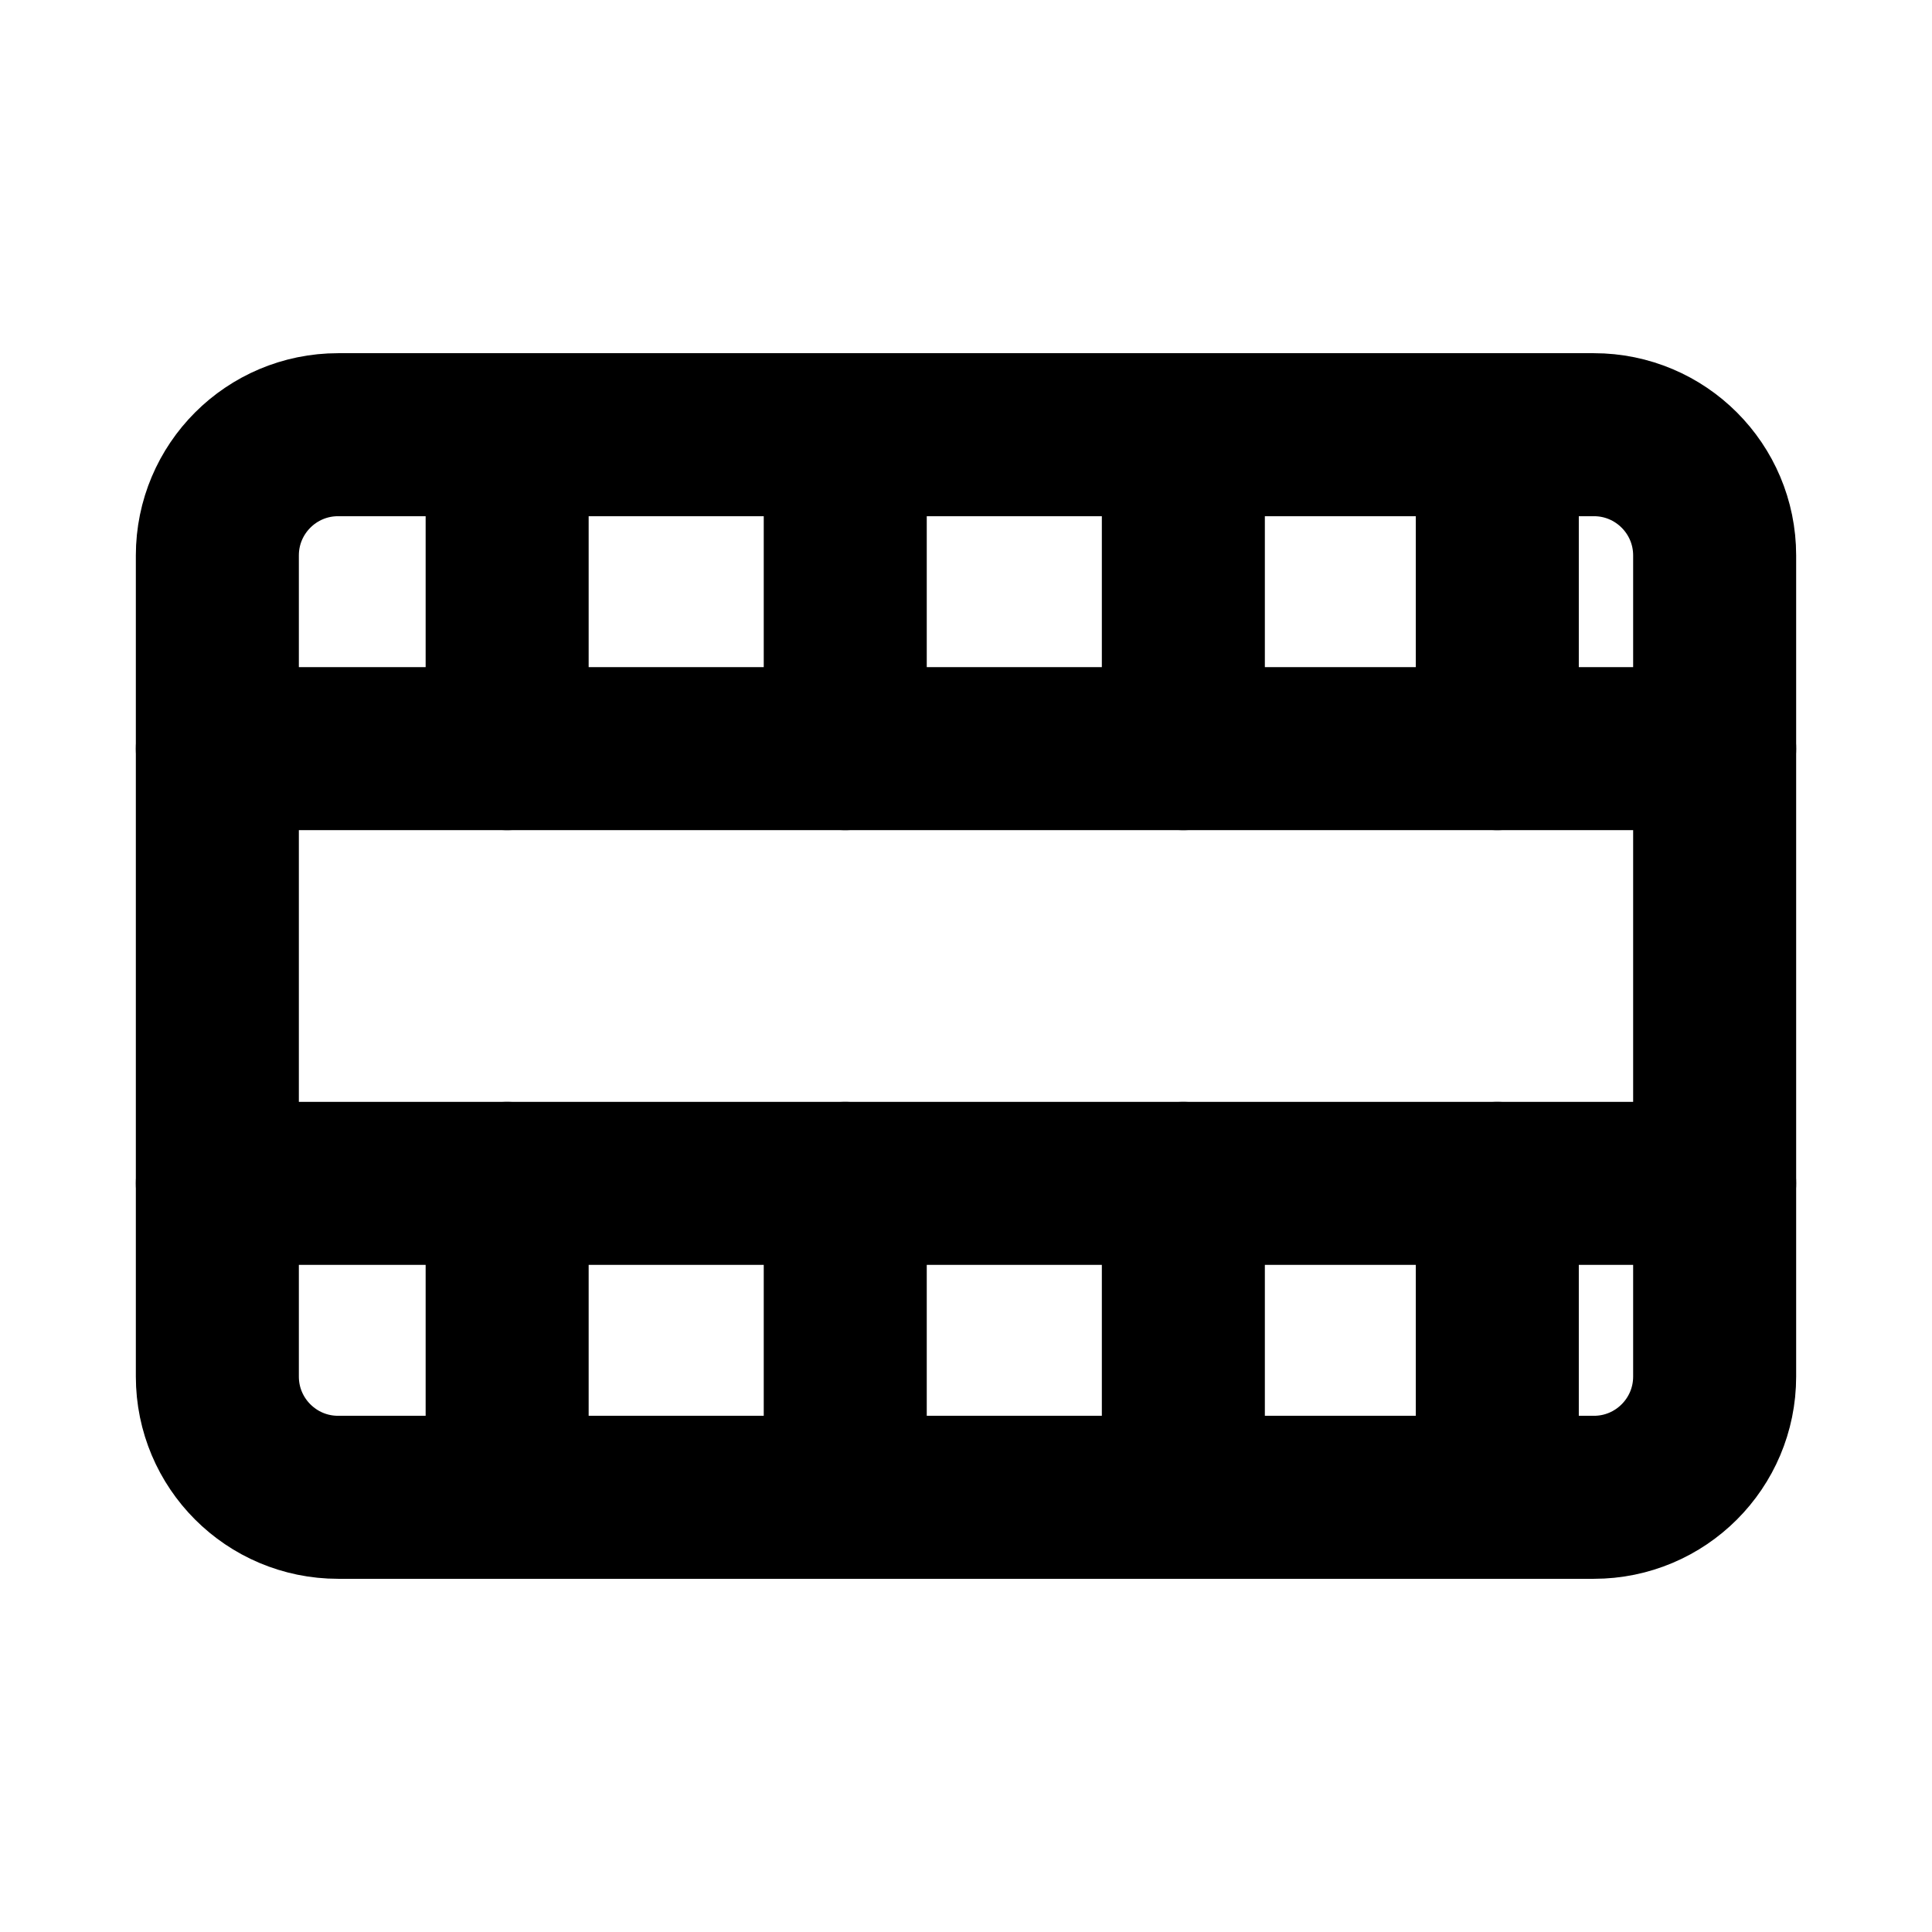
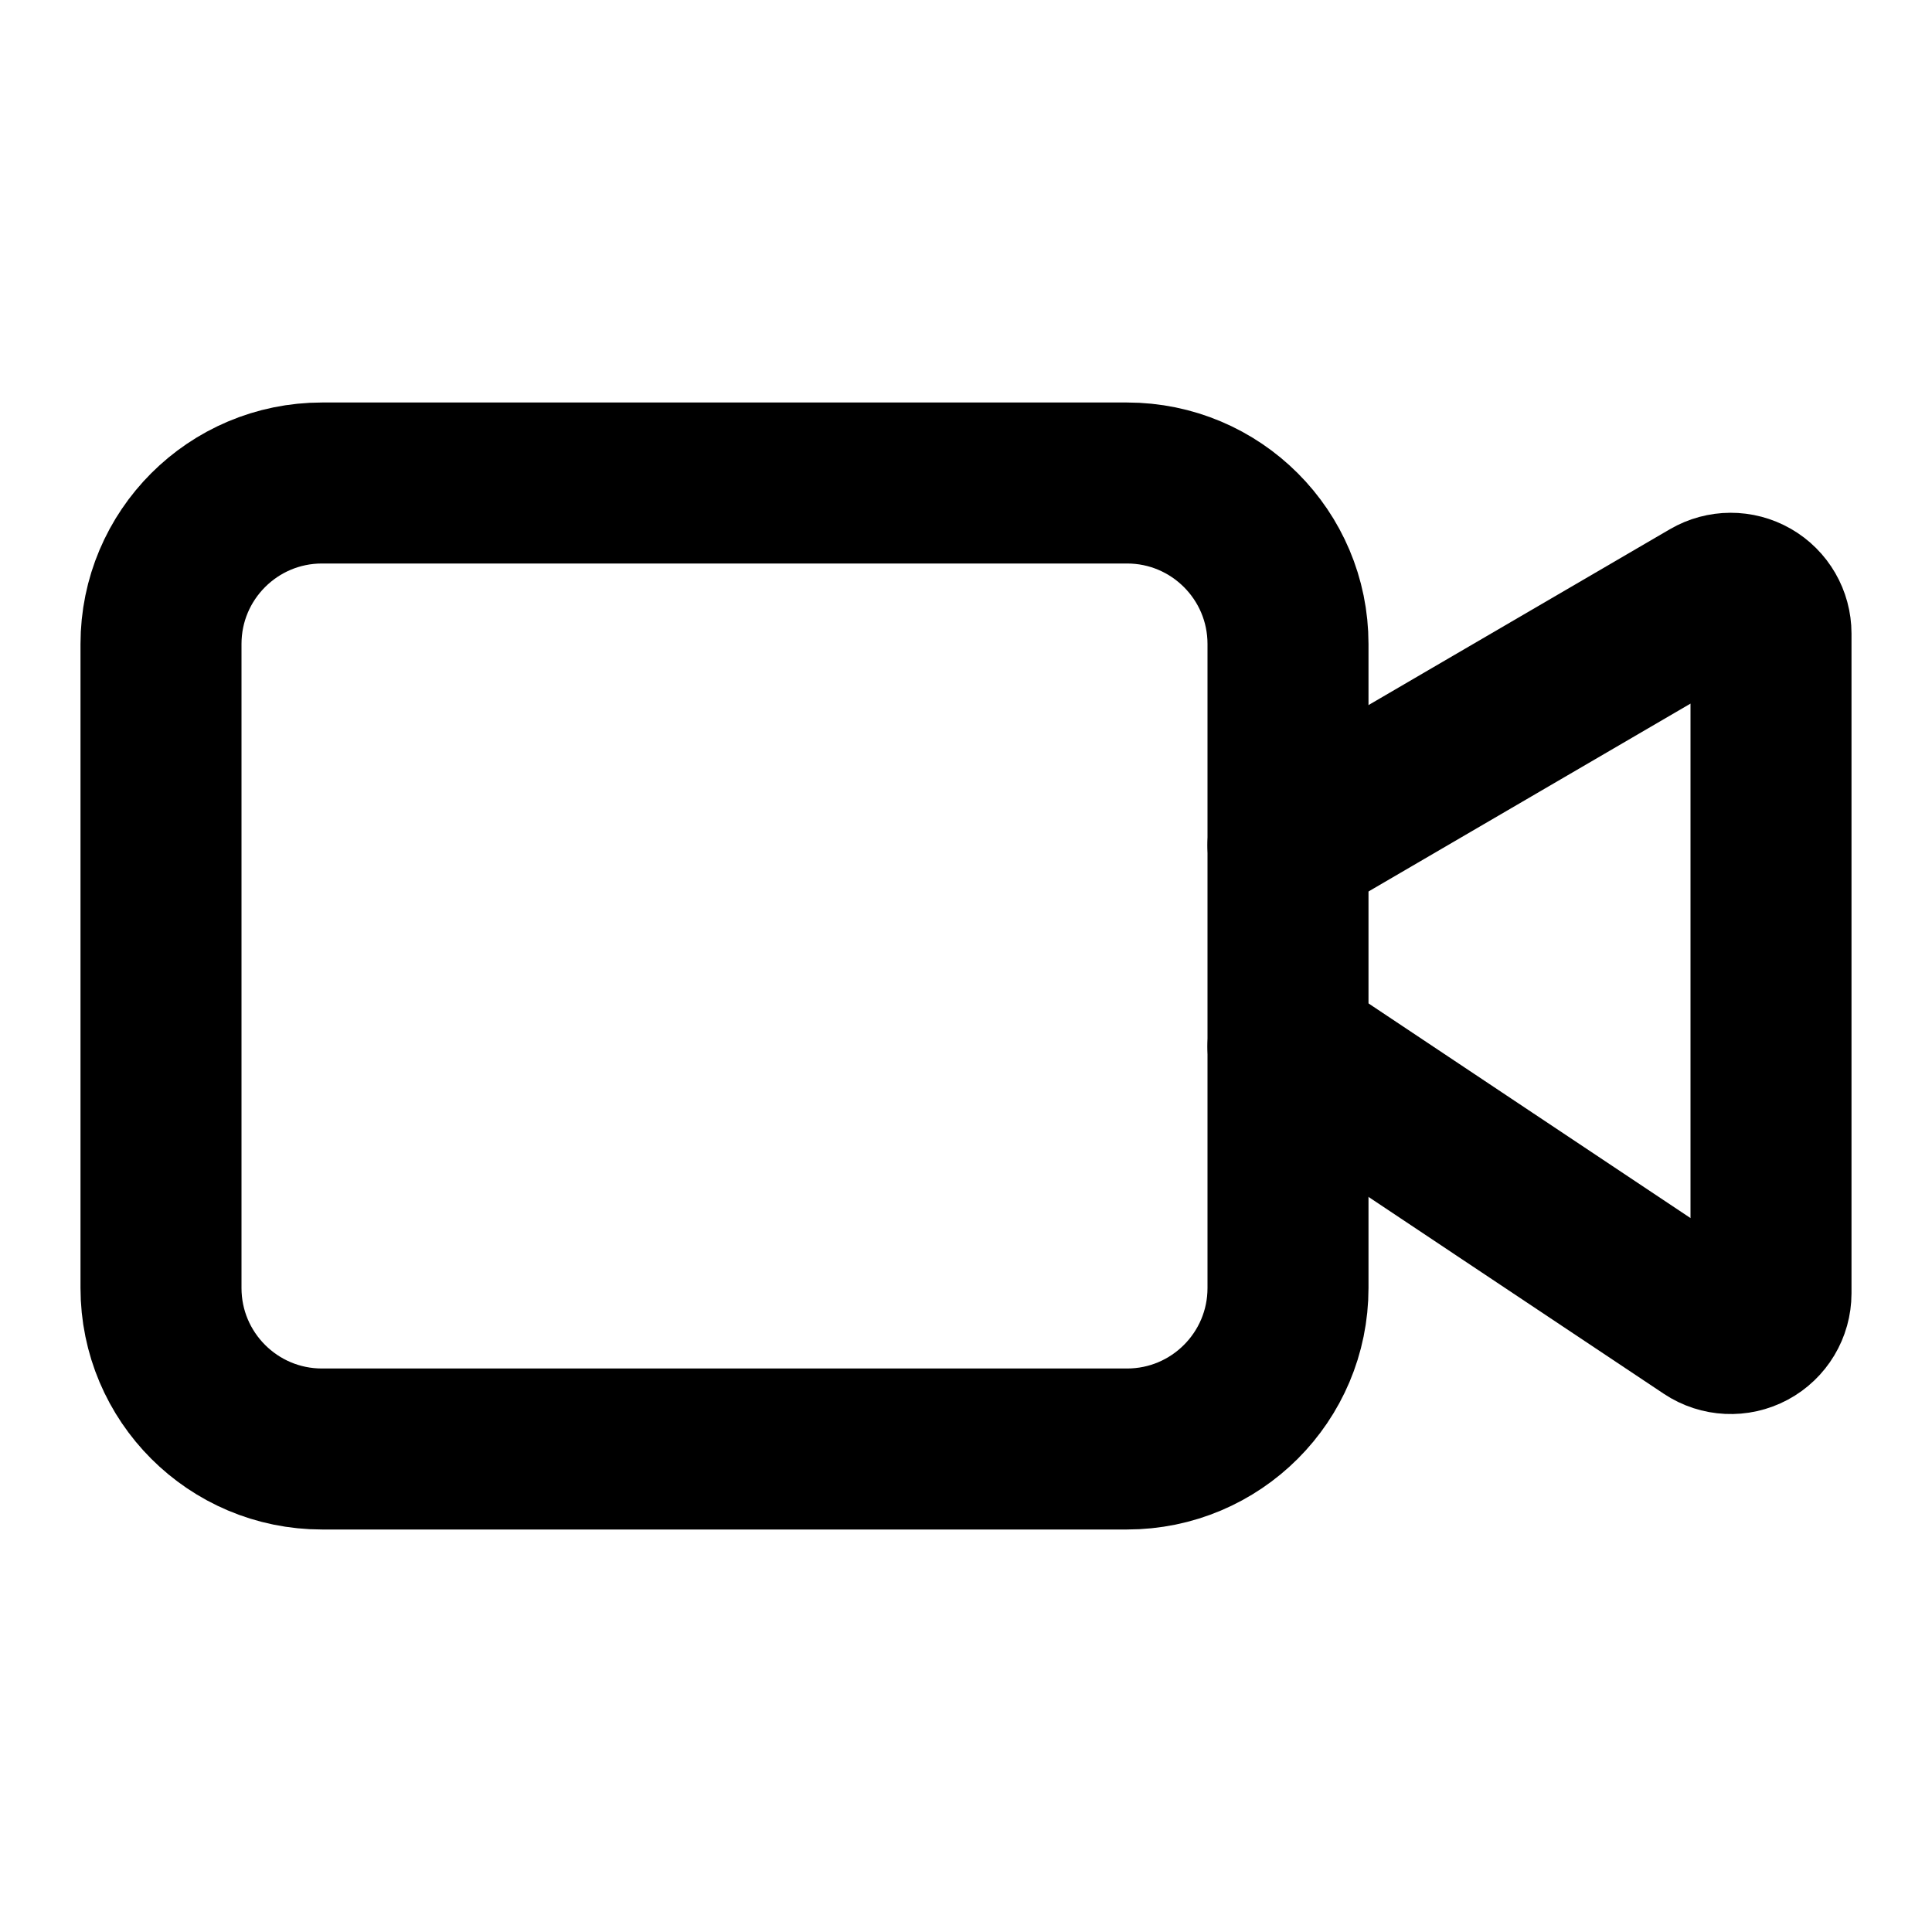
- <svg xmlns="http://www.w3.org/2000/svg" viewBox="0 0 16 16" fill="none" stroke="currentColor" stroke-width="1.35" stroke-linecap="round" stroke-linejoin="round">
-   <rect x="1.8" y="3.6" width="12.4" height="8.8" rx="1" />
-   <path d="M1.8 6.2h12.4M1.8 9.8h12.4" />
-   <path d="M4.2 3.6v2.6M7 3.6v2.6M9.8 3.6v2.6M12.4 3.6v2.6M4.2 9.8v2.6M7 9.8v2.6M9.8 9.8v2.6M12.4 9.8v2.6" />
+ <svg xmlns="http://www.w3.org/2000/svg" viewBox="0 0 24 24" fill="none" stroke="currentColor" stroke-width="2" stroke-linecap="round" stroke-linejoin="round">
+   <path d="m16 13 5.223 3.482a.5.5 0 0 0 .777-.416V7.87a.5.5 0 0 0-.752-.432L16 10.5" />
+   <rect x="2" y="6" width="14" height="12" rx="2" />
</svg>
